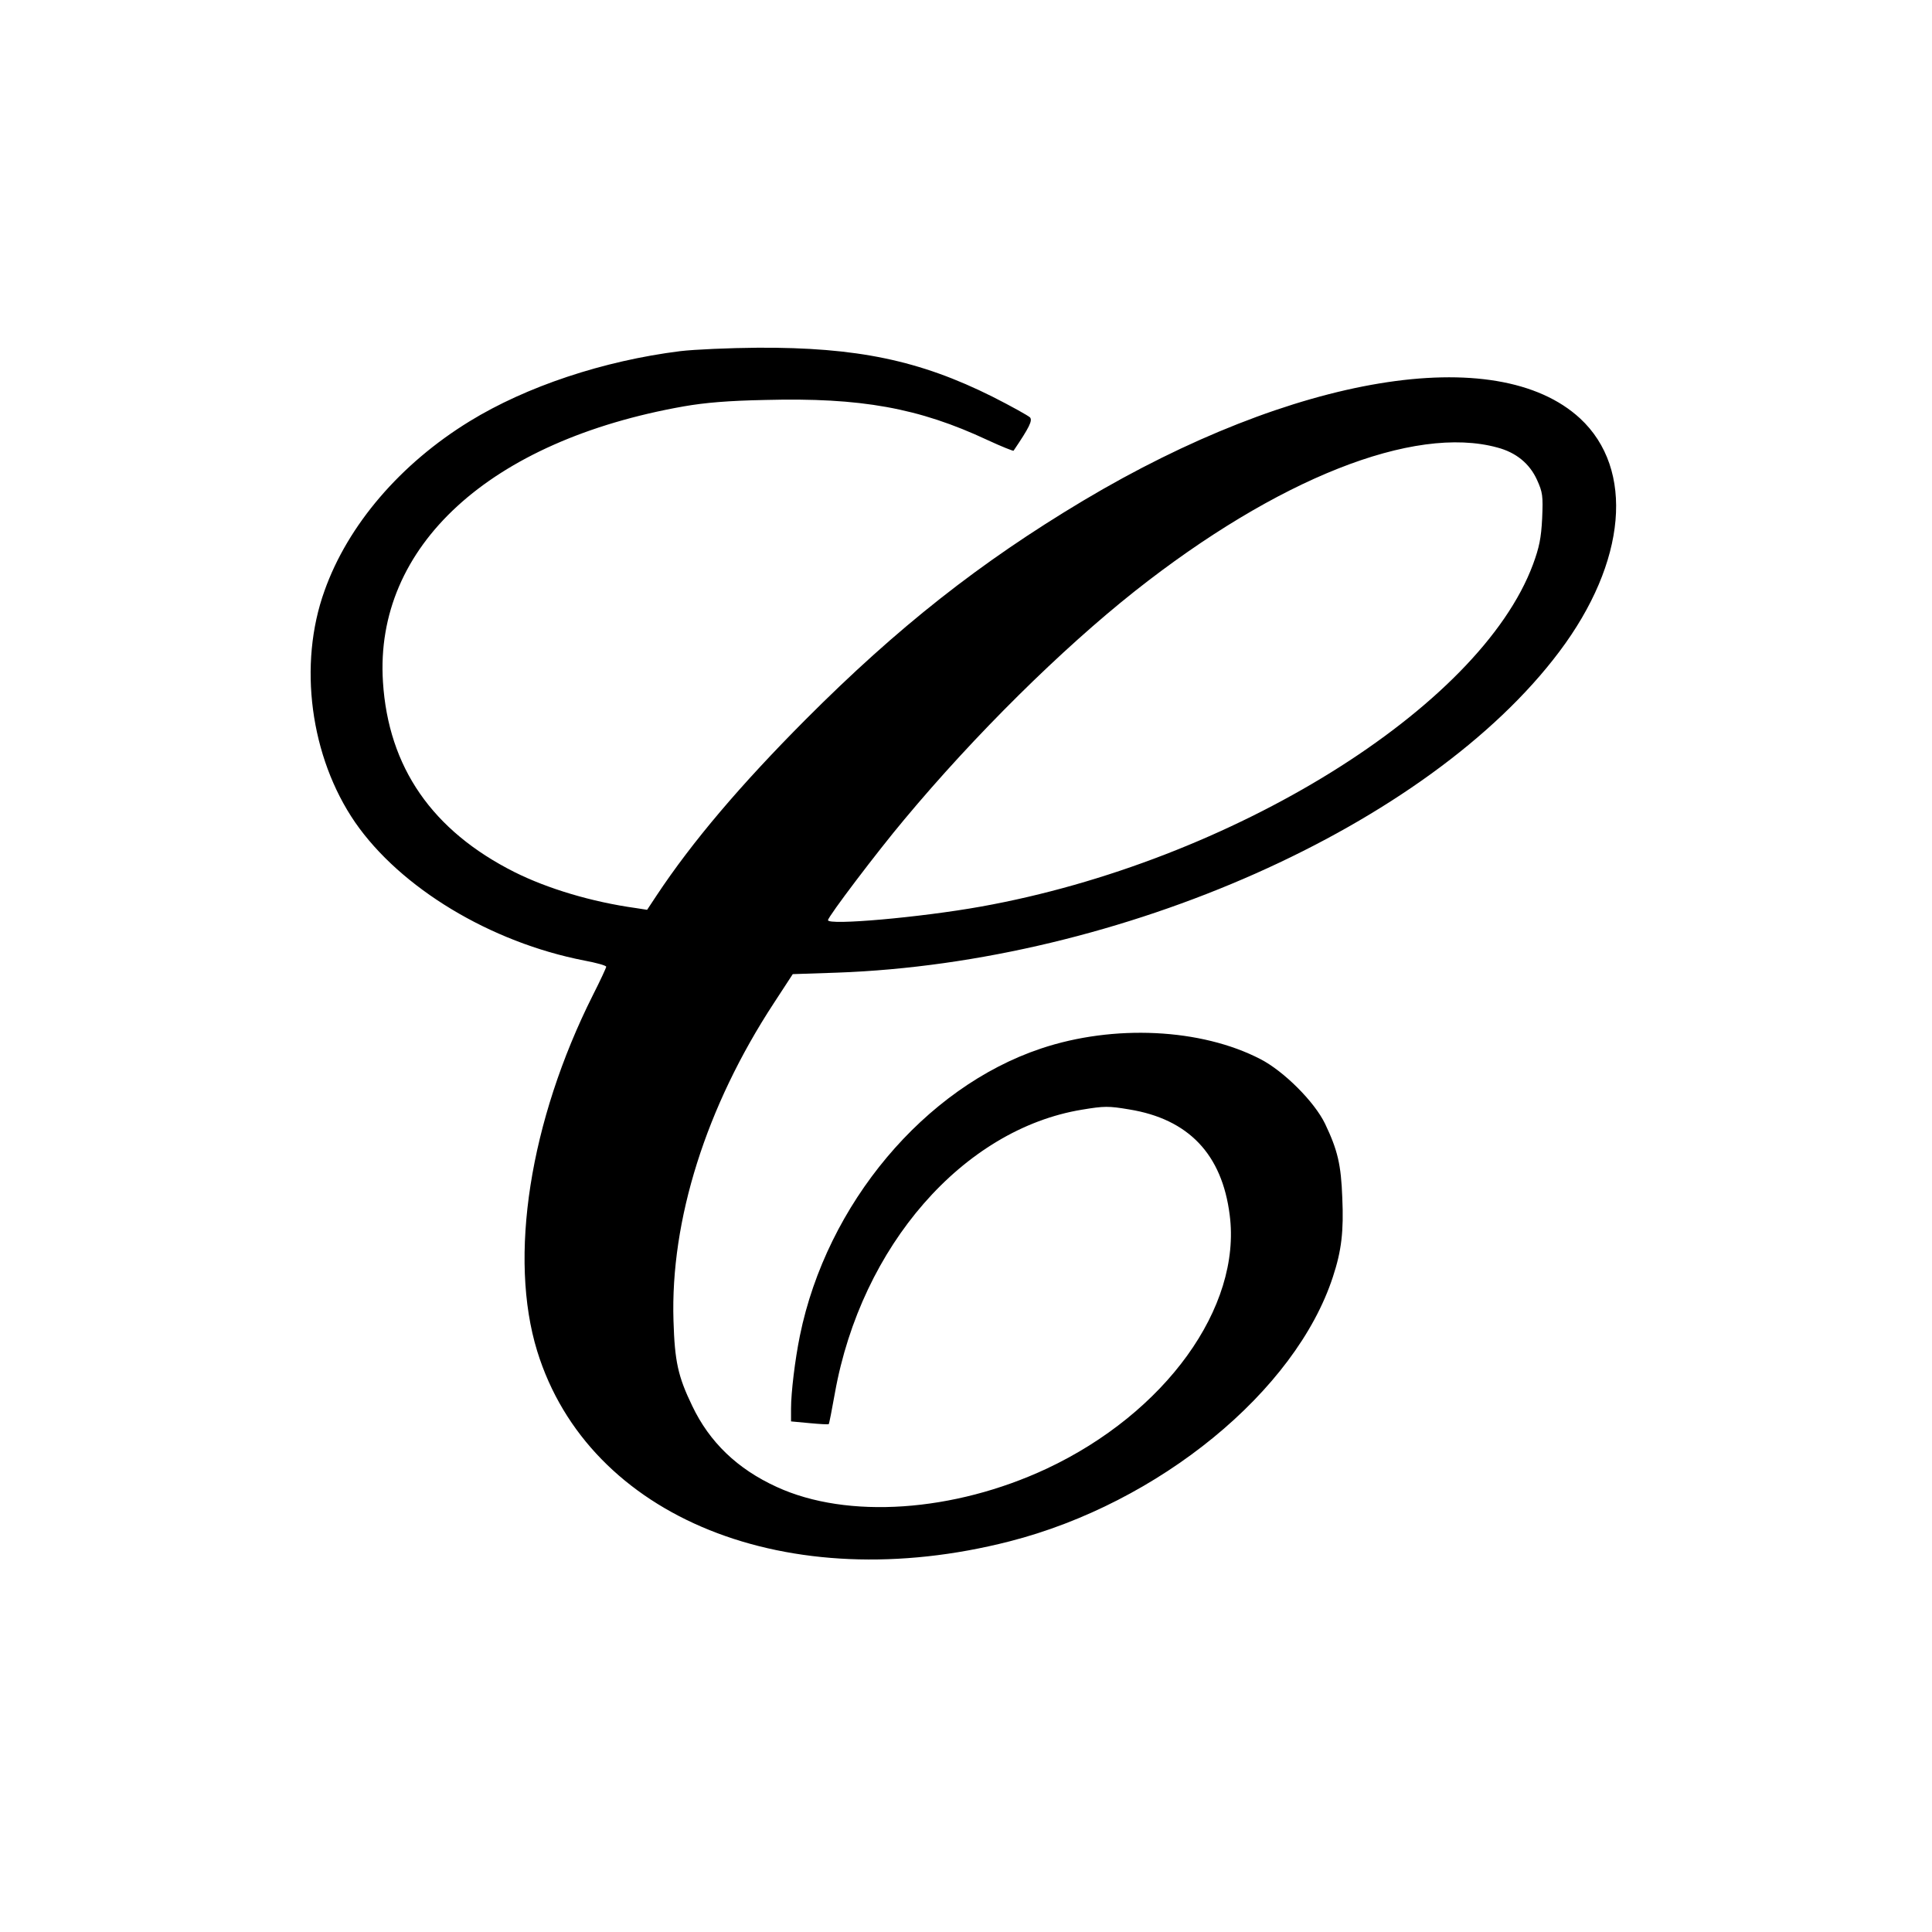
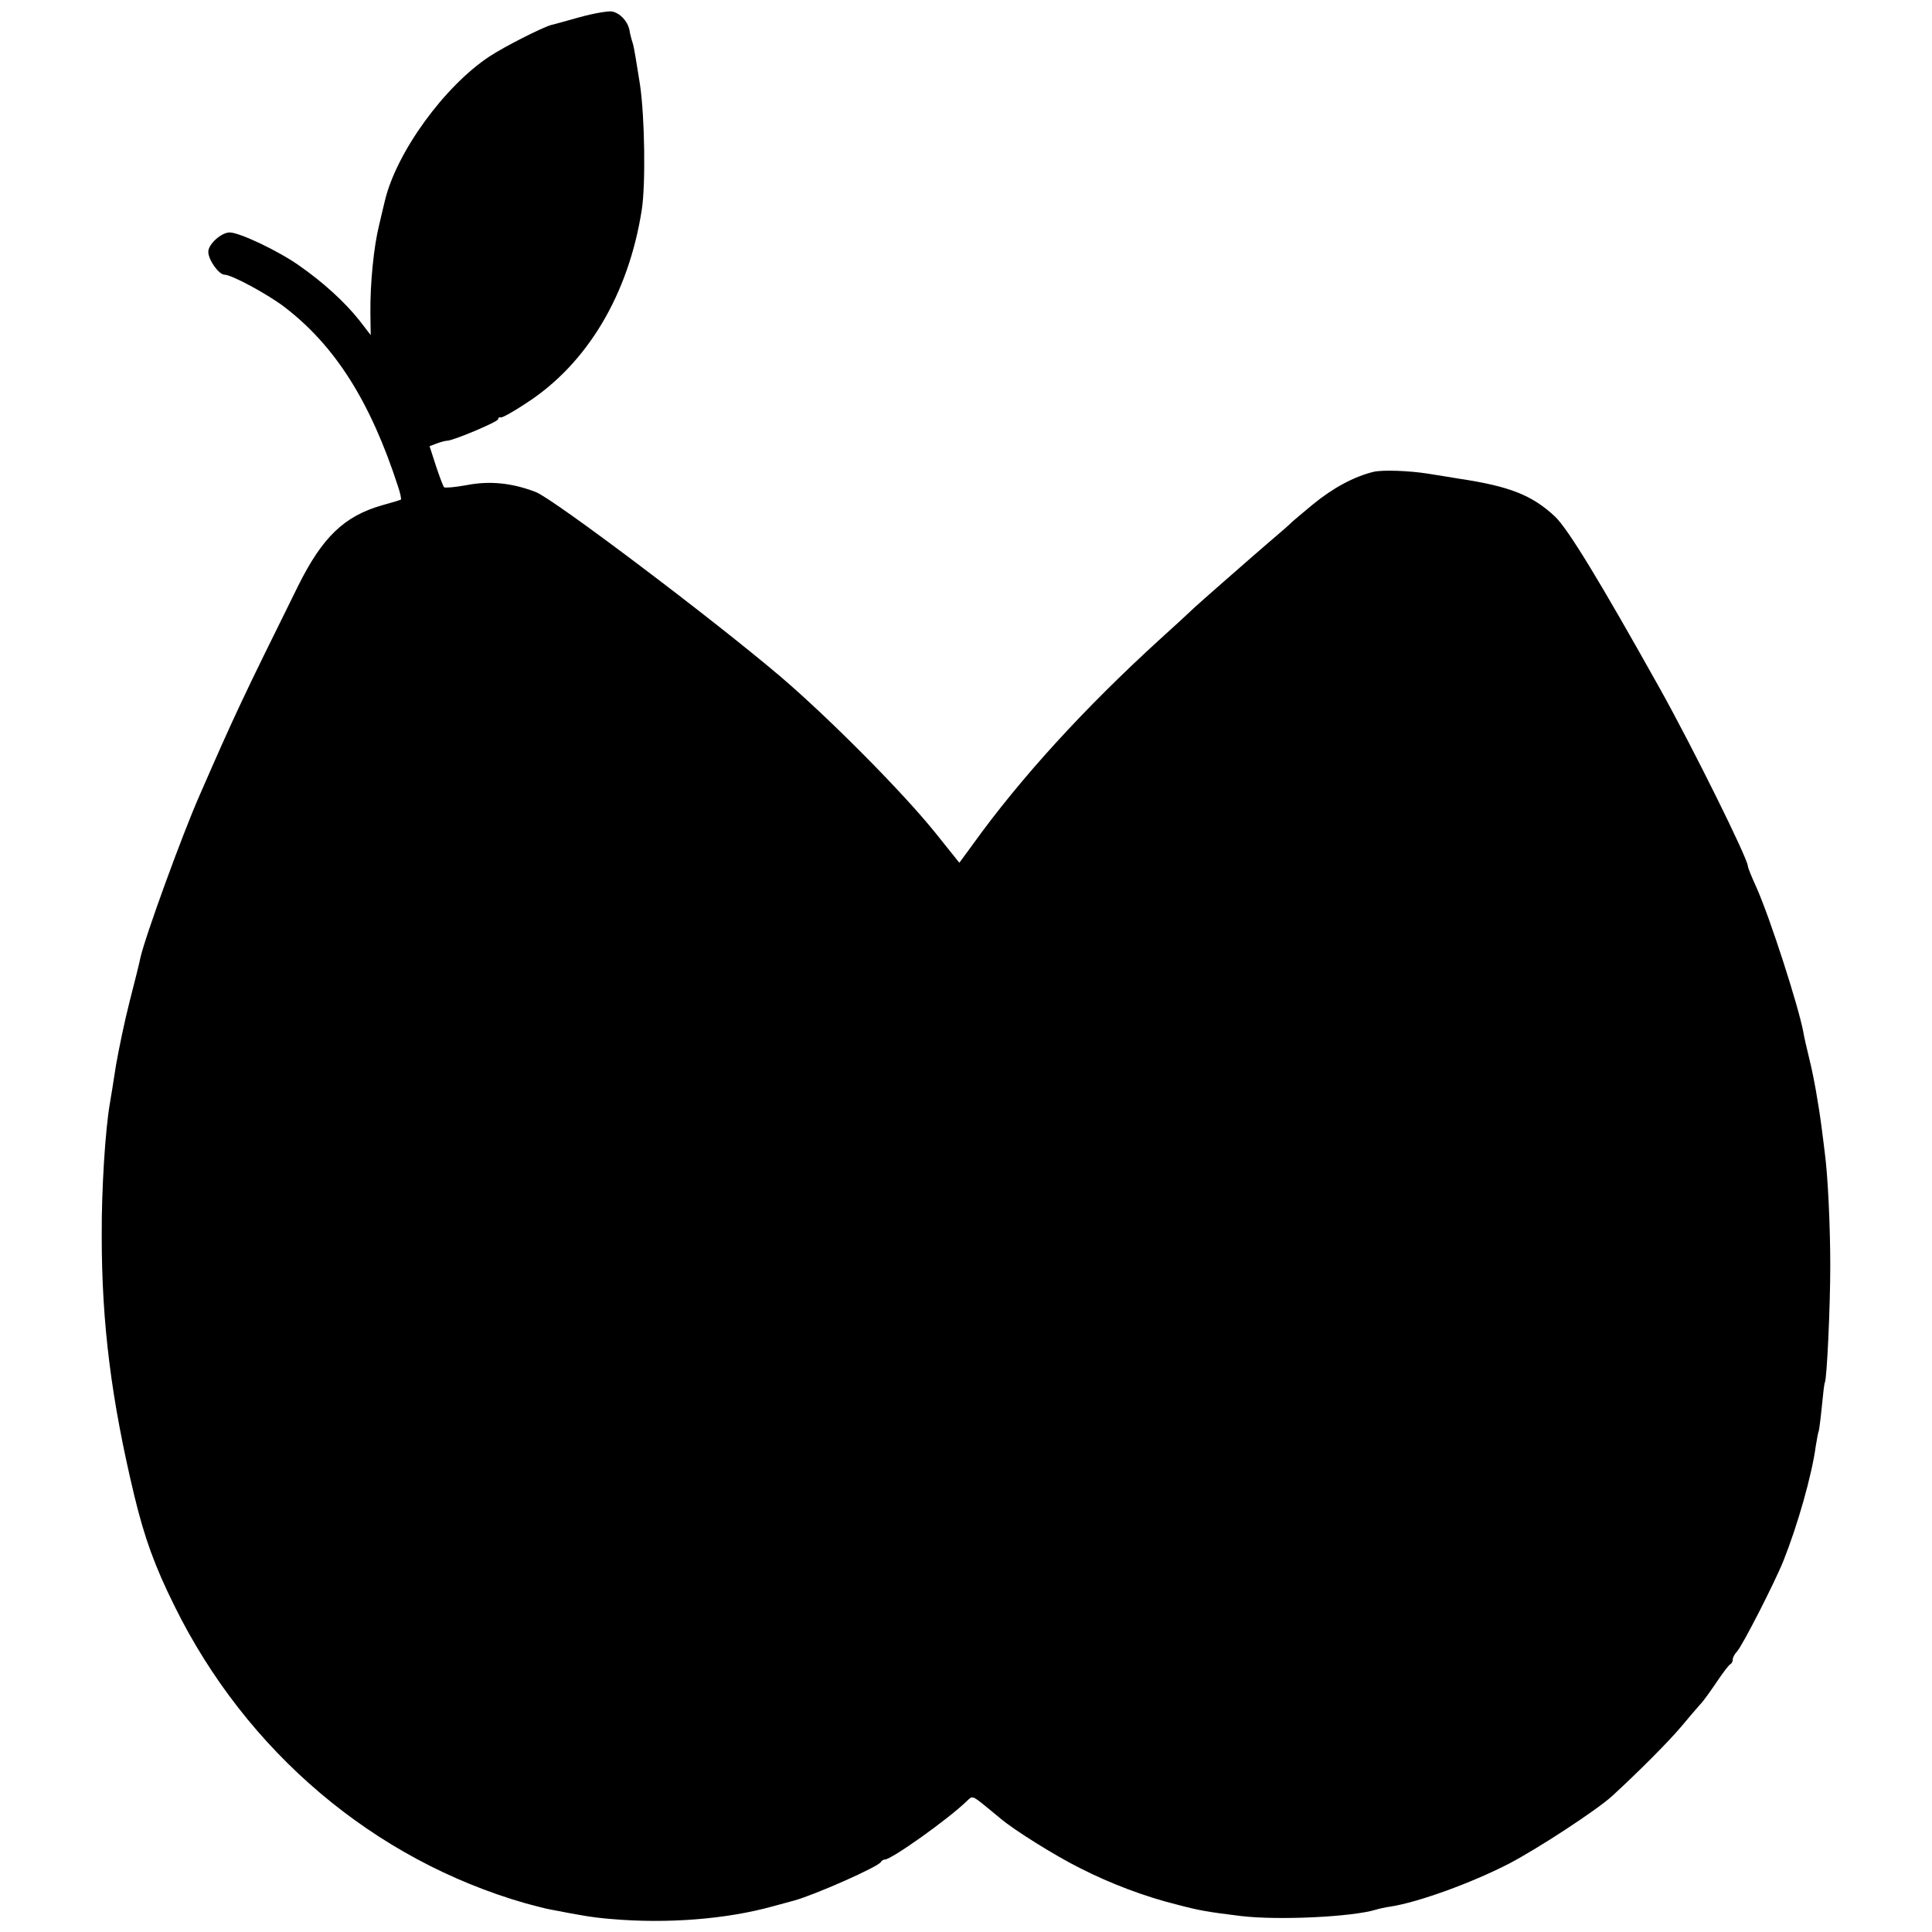
- <svg xmlns="http://www.w3.org/2000/svg" version="1.0" width="784pt" height="784pt" viewBox="0 0 784 784" preserveAspectRatio="xMidYMid meet">
-   <g transform="translate(0,784) scale(0.1,-0.1)" fill="#000000" stroke="none">
-     <path d="M2760 6415 c-311 -39 -624 -143 -855 -285 -280 -172 -493 -420 -588 -687 -108 -299 -58 -675 124 -940 184 -266 549 -487 931 -561 48 -9 88 -20 88 -25 0 -4 -24 -56 -54 -115 -257 -512 -343 -1065 -226 -1445 209 -677 1017 -1002 1916 -772 607 155 1162 610 1313 1074 35 106 44 185 38 320 -5 136 -19 194 -70 301 -43 89 -167 213 -262 262 -241 125 -596 142 -891 43 -472 -158 -869 -631 -978 -1165 -20 -98 -36 -231 -36 -296 l0 -52 75 -7 c42 -4 77 -6 78 -4 2 2 13 59 25 126 107 597 521 1071 1003 1150 90 15 108 15 191 1 241 -39 377 -182 408 -428 49 -375 -261 -804 -743 -1030 -377 -176 -808 -206 -1095 -74 -160 73 -273 182 -343 329 -58 120 -71 181 -76 345 -13 408 132 869 407 1289 l77 118 179 6 c1151 41 2402 597 2932 1303 273 363 306 740 84 946 -339 313 -1161 177 -2017 -334 -418 -250 -752 -513 -1125 -887 -265 -266 -461 -497 -605 -714 l-39 -59 -45 7 c-180 25 -359 79 -493 146 -334 168 -512 425 -534 772 -35 550 433 979 1221 1118 86 15 180 23 331 26 387 10 622 -32 902 -163 56 -26 104 -45 105 -43 65 96 77 122 67 135 -7 7 -75 45 -152 84 -296 148 -551 201 -953 199 -115 -1 -257 -7 -315 -14z m3316 -391 c76 -20 131 -65 161 -131 23 -51 25 -64 21 -157 -4 -80 -12 -118 -37 -186 -216 -582 -1224 -1207 -2241 -1389 -245 -44 -620 -77 -620 -55 0 14 200 278 310 409 286 343 636 689 935 926 577 456 1132 676 1471 583z" />
+ <svg xmlns="http://www.w3.org/2000/svg" version="1.0" width="640pt" height="640pt" viewBox="0 0 640 640" preserveAspectRatio="xMidYMid meet">
+   <g transform="translate(0,640) scale(0.1,-0.1)" fill="#000000" stroke="none">
+     <path d="M1920 6343 c-47 -13 -89 -25 -95 -26 -33 -10 -153 -71 -202 -103 -151 -99 -310 -319 -348 -479 -3 -11 -11 -47 -19 -80 -18 -72 -30 -194 -29 -292 l1 -73 -37 48 c-50 63 -122 128 -201 183 -68 48 -197 109 -229 109 -28 0 -71 -39 -71 -64 0 -27 35 -76 54 -76 23 0 140 -63 197 -106 168 -128 286 -313 378 -597 7 -21 11 -40 9 -42 -1 -1 -30 -10 -63 -19 -125 -36 -197 -105 -278 -268 -188 -380 -209 -425 -326 -693 -57 -129 -180 -467 -196 -538 -2 -12 -18 -76 -35 -142 -17 -66 -37 -163 -46 -215 -8 -52 -17 -108 -20 -125 -15 -85 -28 -285 -27 -440 0 -291 32 -543 108 -860 34 -140 67 -232 133 -365 238 -483 661 -841 1163 -985 31 -8 67 -18 80 -20 108 -21 143 -27 204 -32 184 -16 380 -1 535 42 30 8 62 17 70 19 67 18 282 113 288 128 2 4 8 8 13 8 22 0 209 133 271 193 20 19 17 21 71 -23 10 -8 28 -23 40 -33 44 -38 185 -126 266 -166 100 -51 214 -94 319 -120 76 -20 99 -24 212 -38 125 -15 370 -3 448 21 10 3 31 8 47 10 92 14 269 78 395 143 97 51 288 176 340 223 85 78 186 179 229 230 25 30 54 64 64 75 10 10 34 44 55 75 20 30 40 56 45 58 4 2 7 9 7 15 0 6 6 18 14 26 19 21 126 231 154 301 47 118 94 283 107 380 4 24 8 47 10 50 1 3 6 39 10 80 4 41 8 77 10 80 7 12 18 255 18 385 0 134 -8 301 -18 375 -2 19 -7 55 -10 80 -11 85 -27 175 -42 235 -8 33 -17 71 -19 85 -16 86 -110 378 -155 479 -16 35 -29 67 -29 72 0 24 -182 392 -292 589 -198 354 -303 527 -347 569 -75 70 -149 100 -316 125 -22 4 -69 11 -105 17 -64 10 -150 13 -180 6 -65 -16 -134 -53 -201 -108 -35 -29 -66 -55 -69 -58 -3 -4 -36 -33 -75 -66 -38 -33 -72 -62 -75 -65 -3 -3 -39 -34 -80 -70 -41 -36 -84 -74 -96 -85 -11 -11 -62 -58 -112 -103 -251 -229 -462 -460 -620 -680 l-44 -60 -81 101 c-108 134 -350 378 -513 517 -230 195 -750 587 -809 610 -78 30 -152 38 -229 23 -38 -7 -72 -10 -75 -7 -3 3 -15 35 -27 71 l-21 65 24 9 c13 5 29 9 34 9 20 0 169 63 169 71 0 5 4 8 9 6 5 -1 43 20 85 48 201 130 338 359 382 640 13 84 10 307 -6 415 -10 64 -20 126 -24 137 -4 12 -9 31 -11 44 -6 29 -31 56 -58 61 -12 2 -60 -6 -107 -19z" />
  </g>
</svg>
